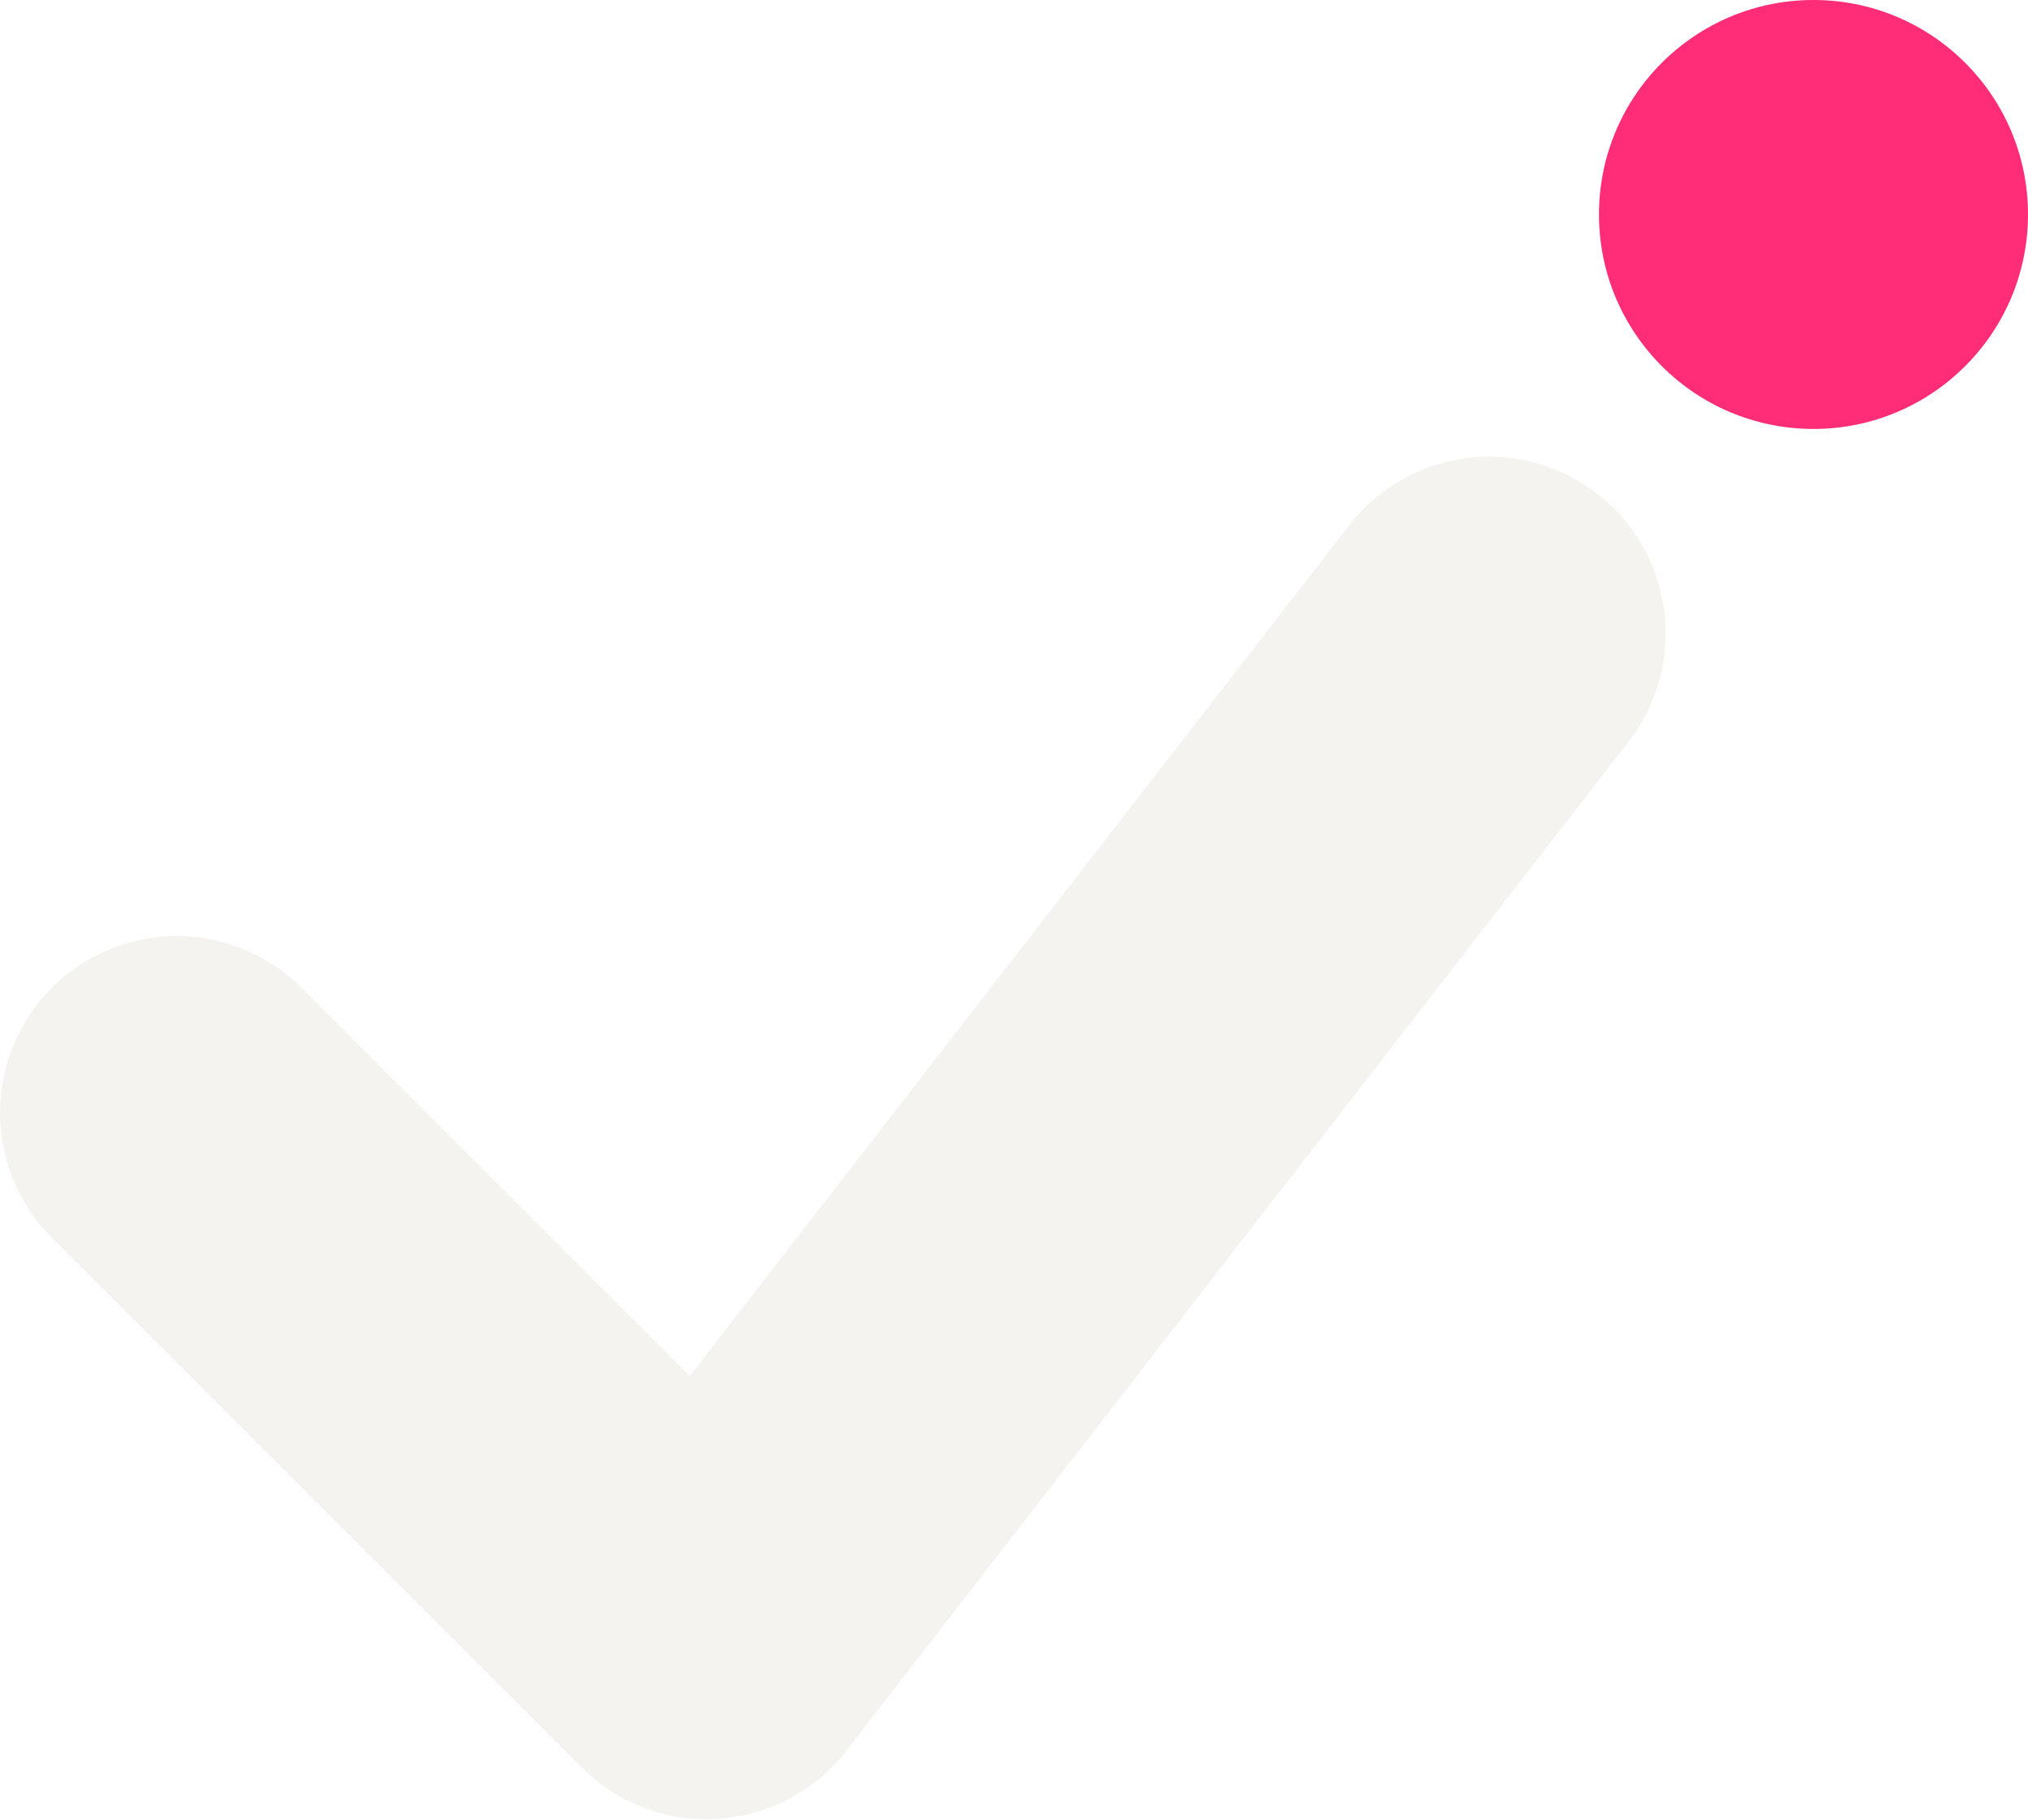
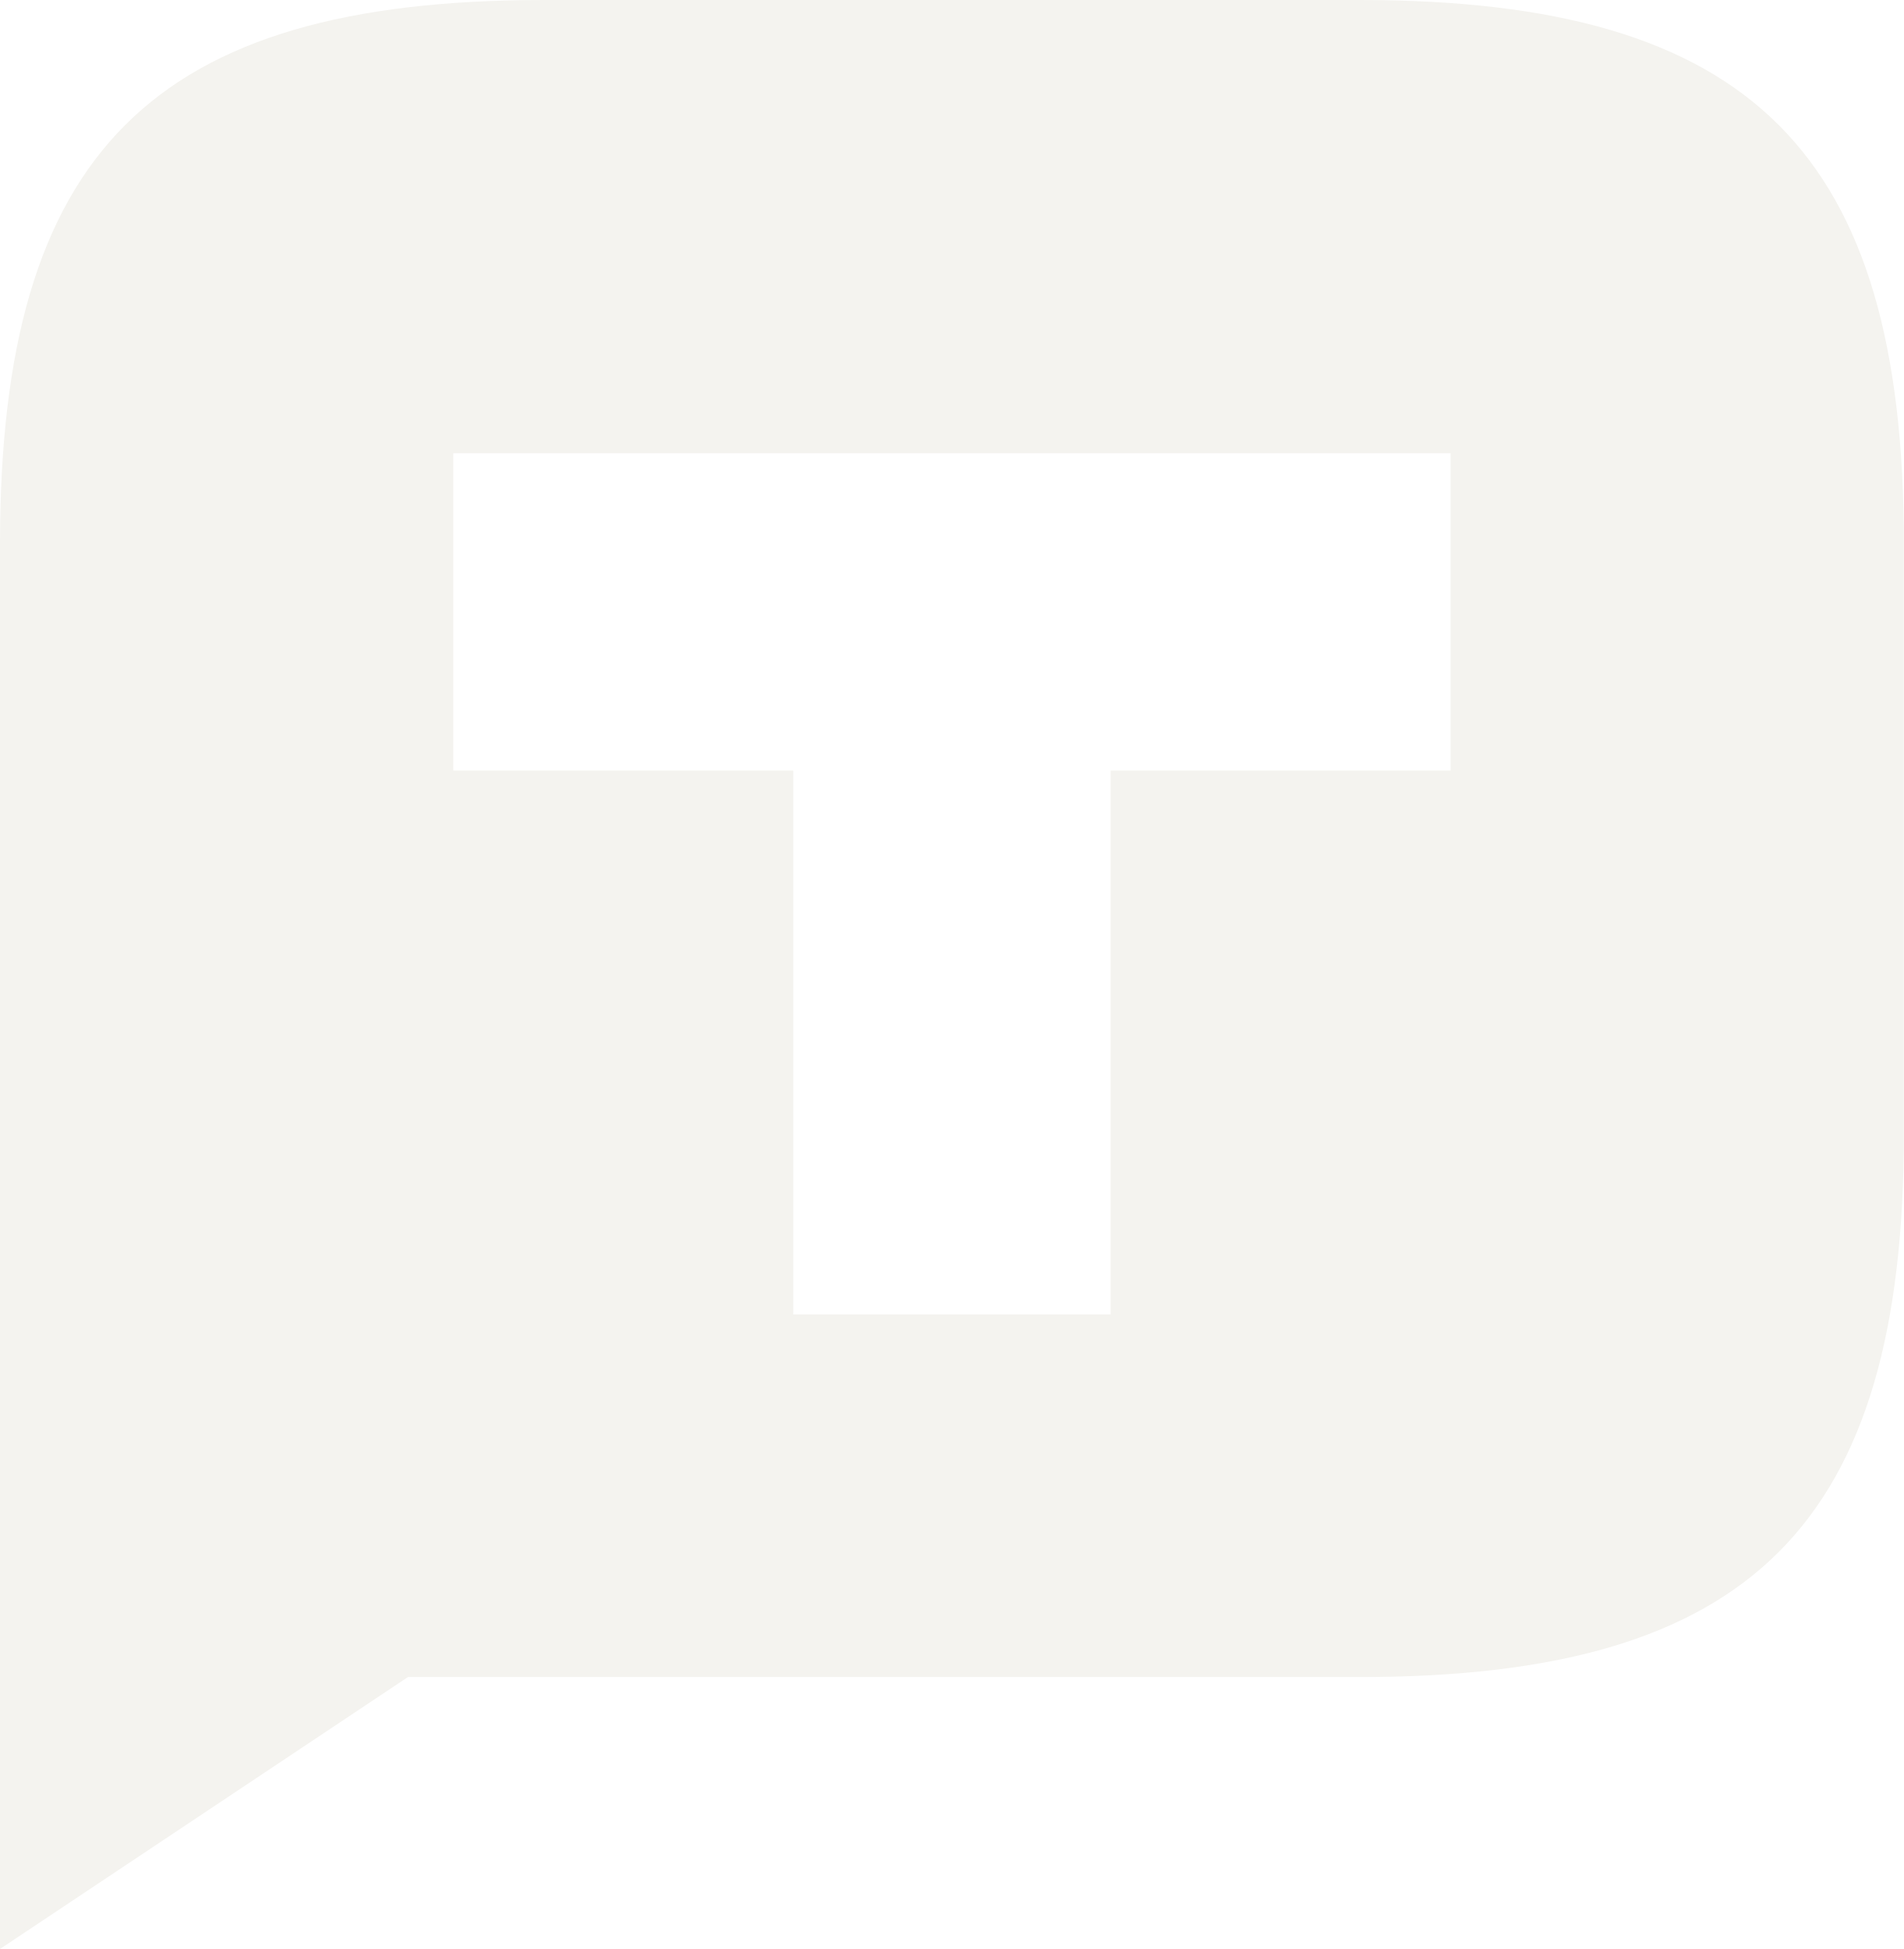
- <svg xmlns="http://www.w3.org/2000/svg" width="80.36" height="72.10" viewBox="0 0 80.36 72.10" fill="none">
-   <path d="M7.00 44.10 L28.00 65.10 L59.00 25.10" stroke="#F4F3EF" stroke-width="14.0" stroke-linecap="round" stroke-linejoin="round" />
-   <circle cx="71.86" cy="8.50" r="8.5" fill="#FF2D78" />
+ <svg xmlns="http://www.w3.org/2000/svg" width="84" height="86" viewBox="0 0 84 86" fill="none">
+   <path fill="#F4F3EF" fill-rule="evenodd" d="M24 0H60C77.28 0 84 6.72 84 24V50C84 67.28 77.28 74 60 74H18L0 86V24C0 6.72 6.72 0 24 0ZM20 20H64V34H49V58H35V34H20Z" />
</svg>
